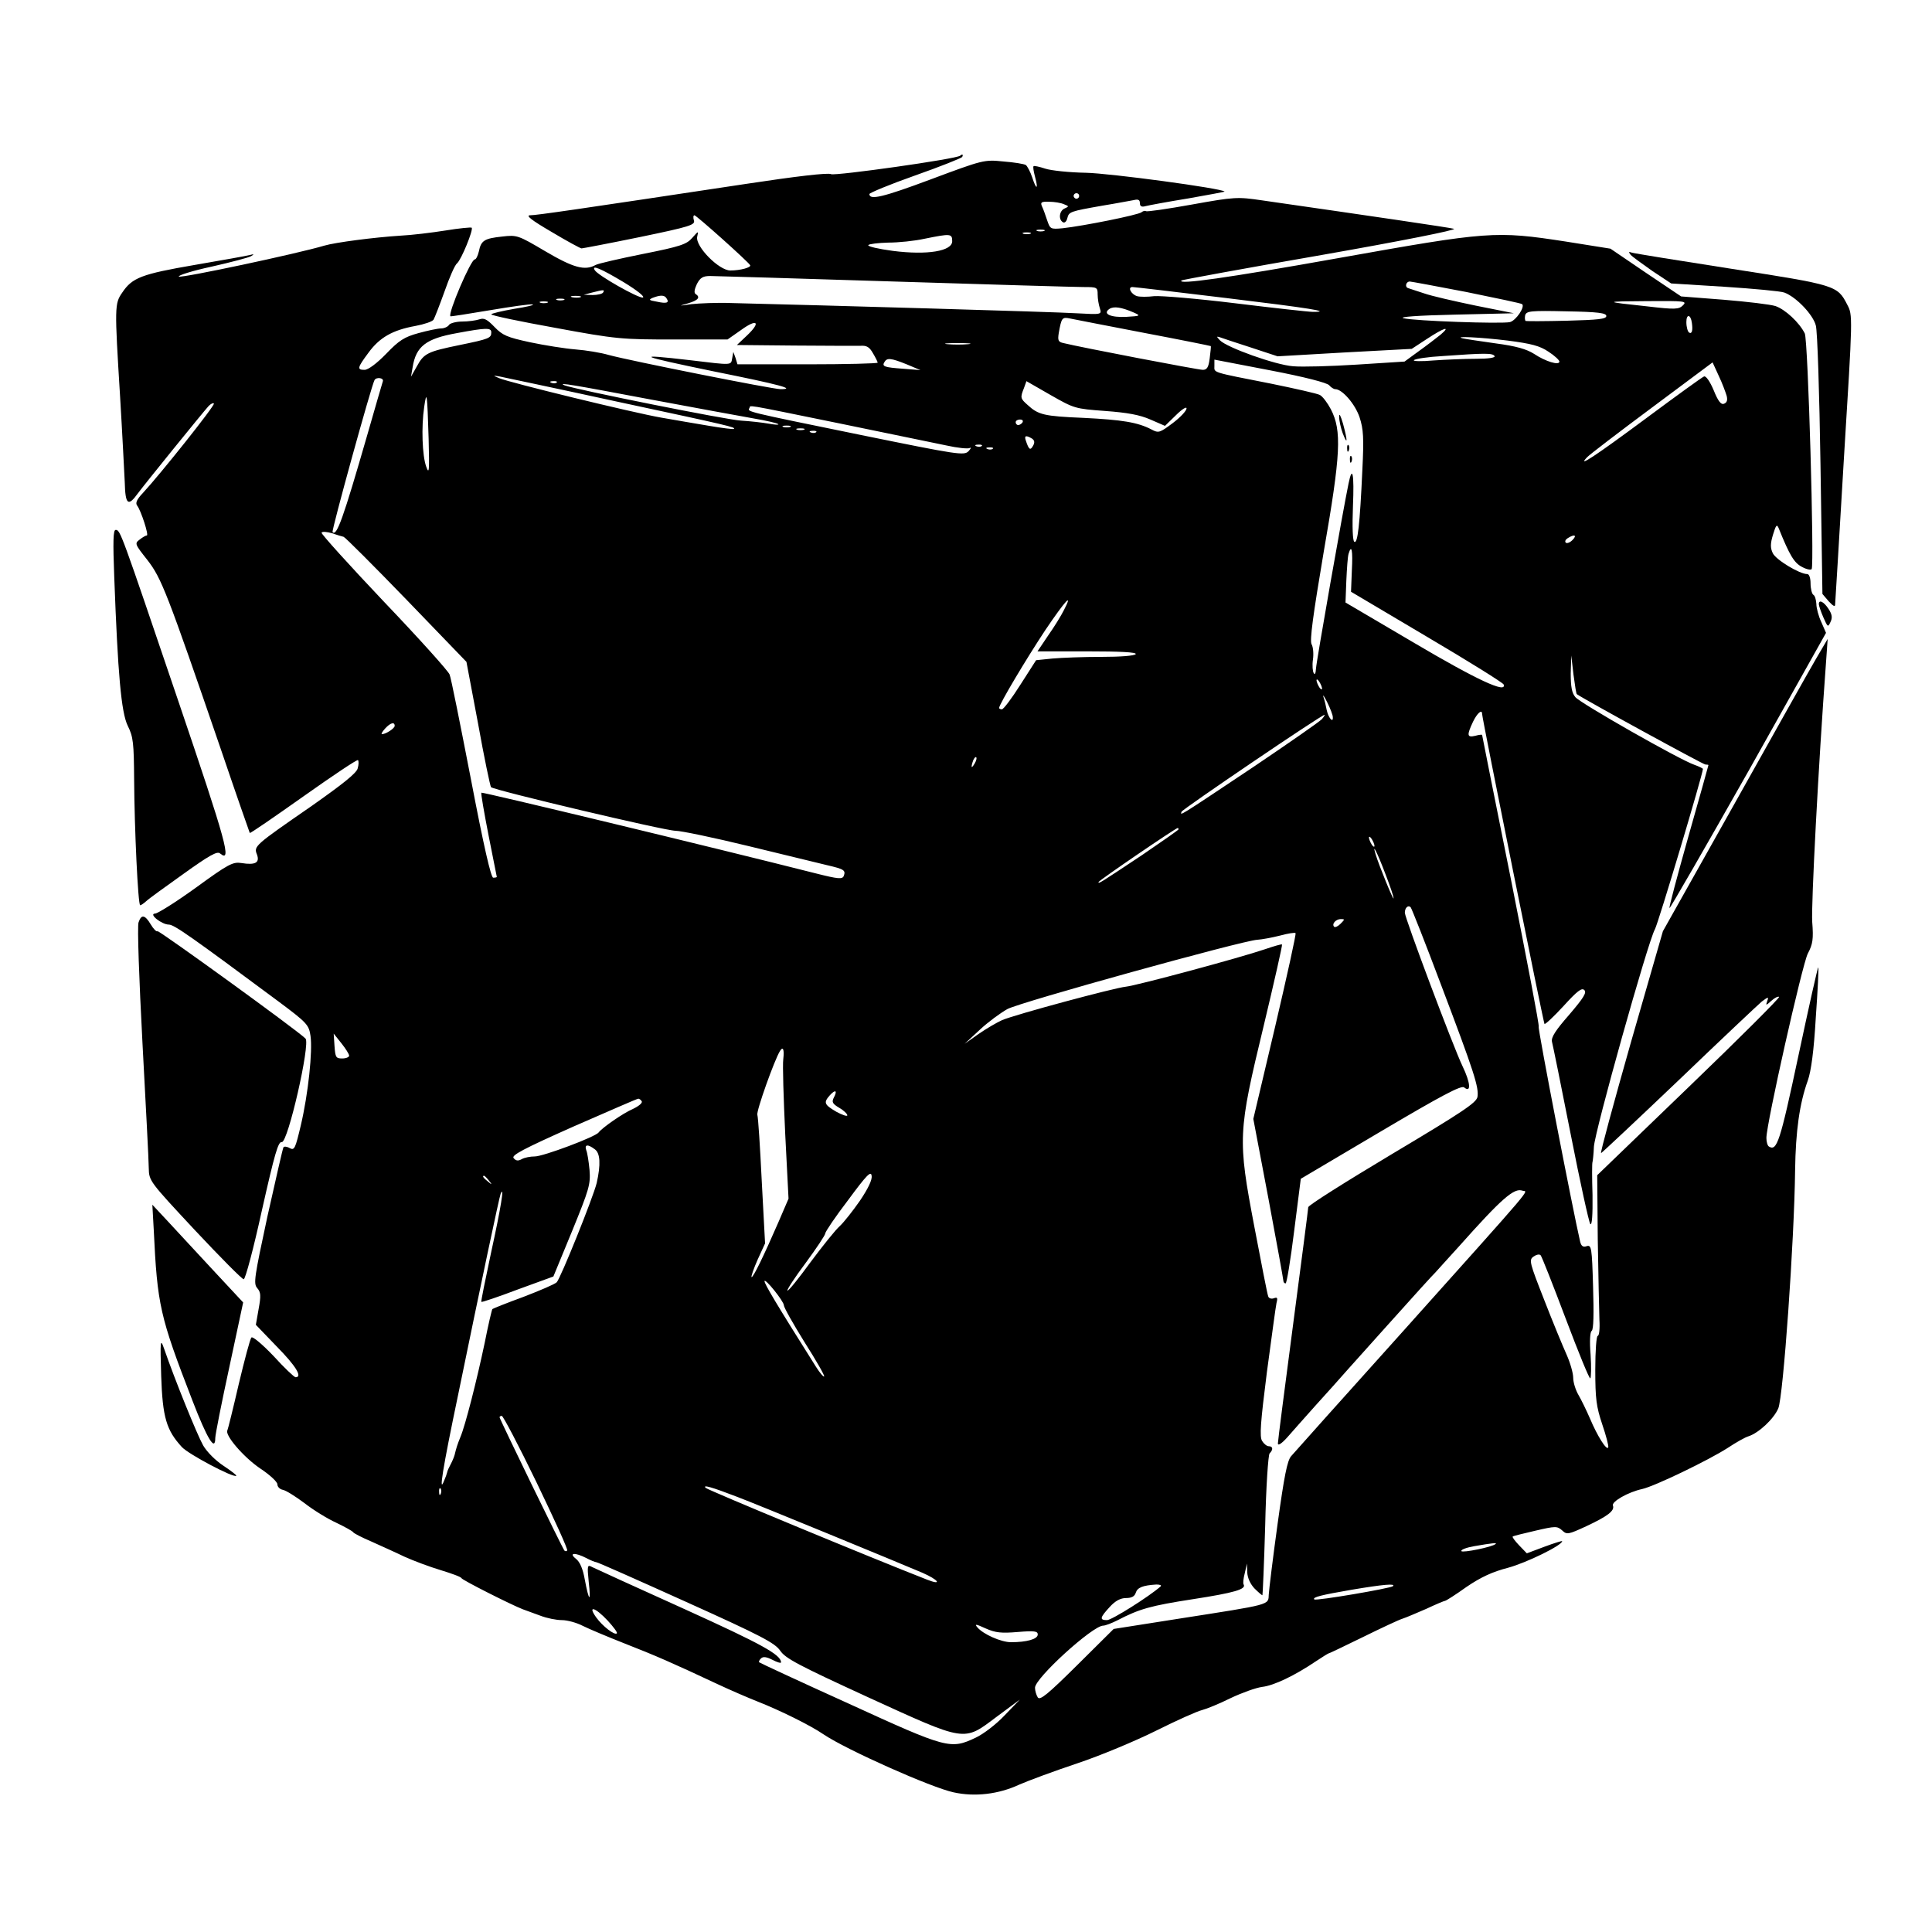
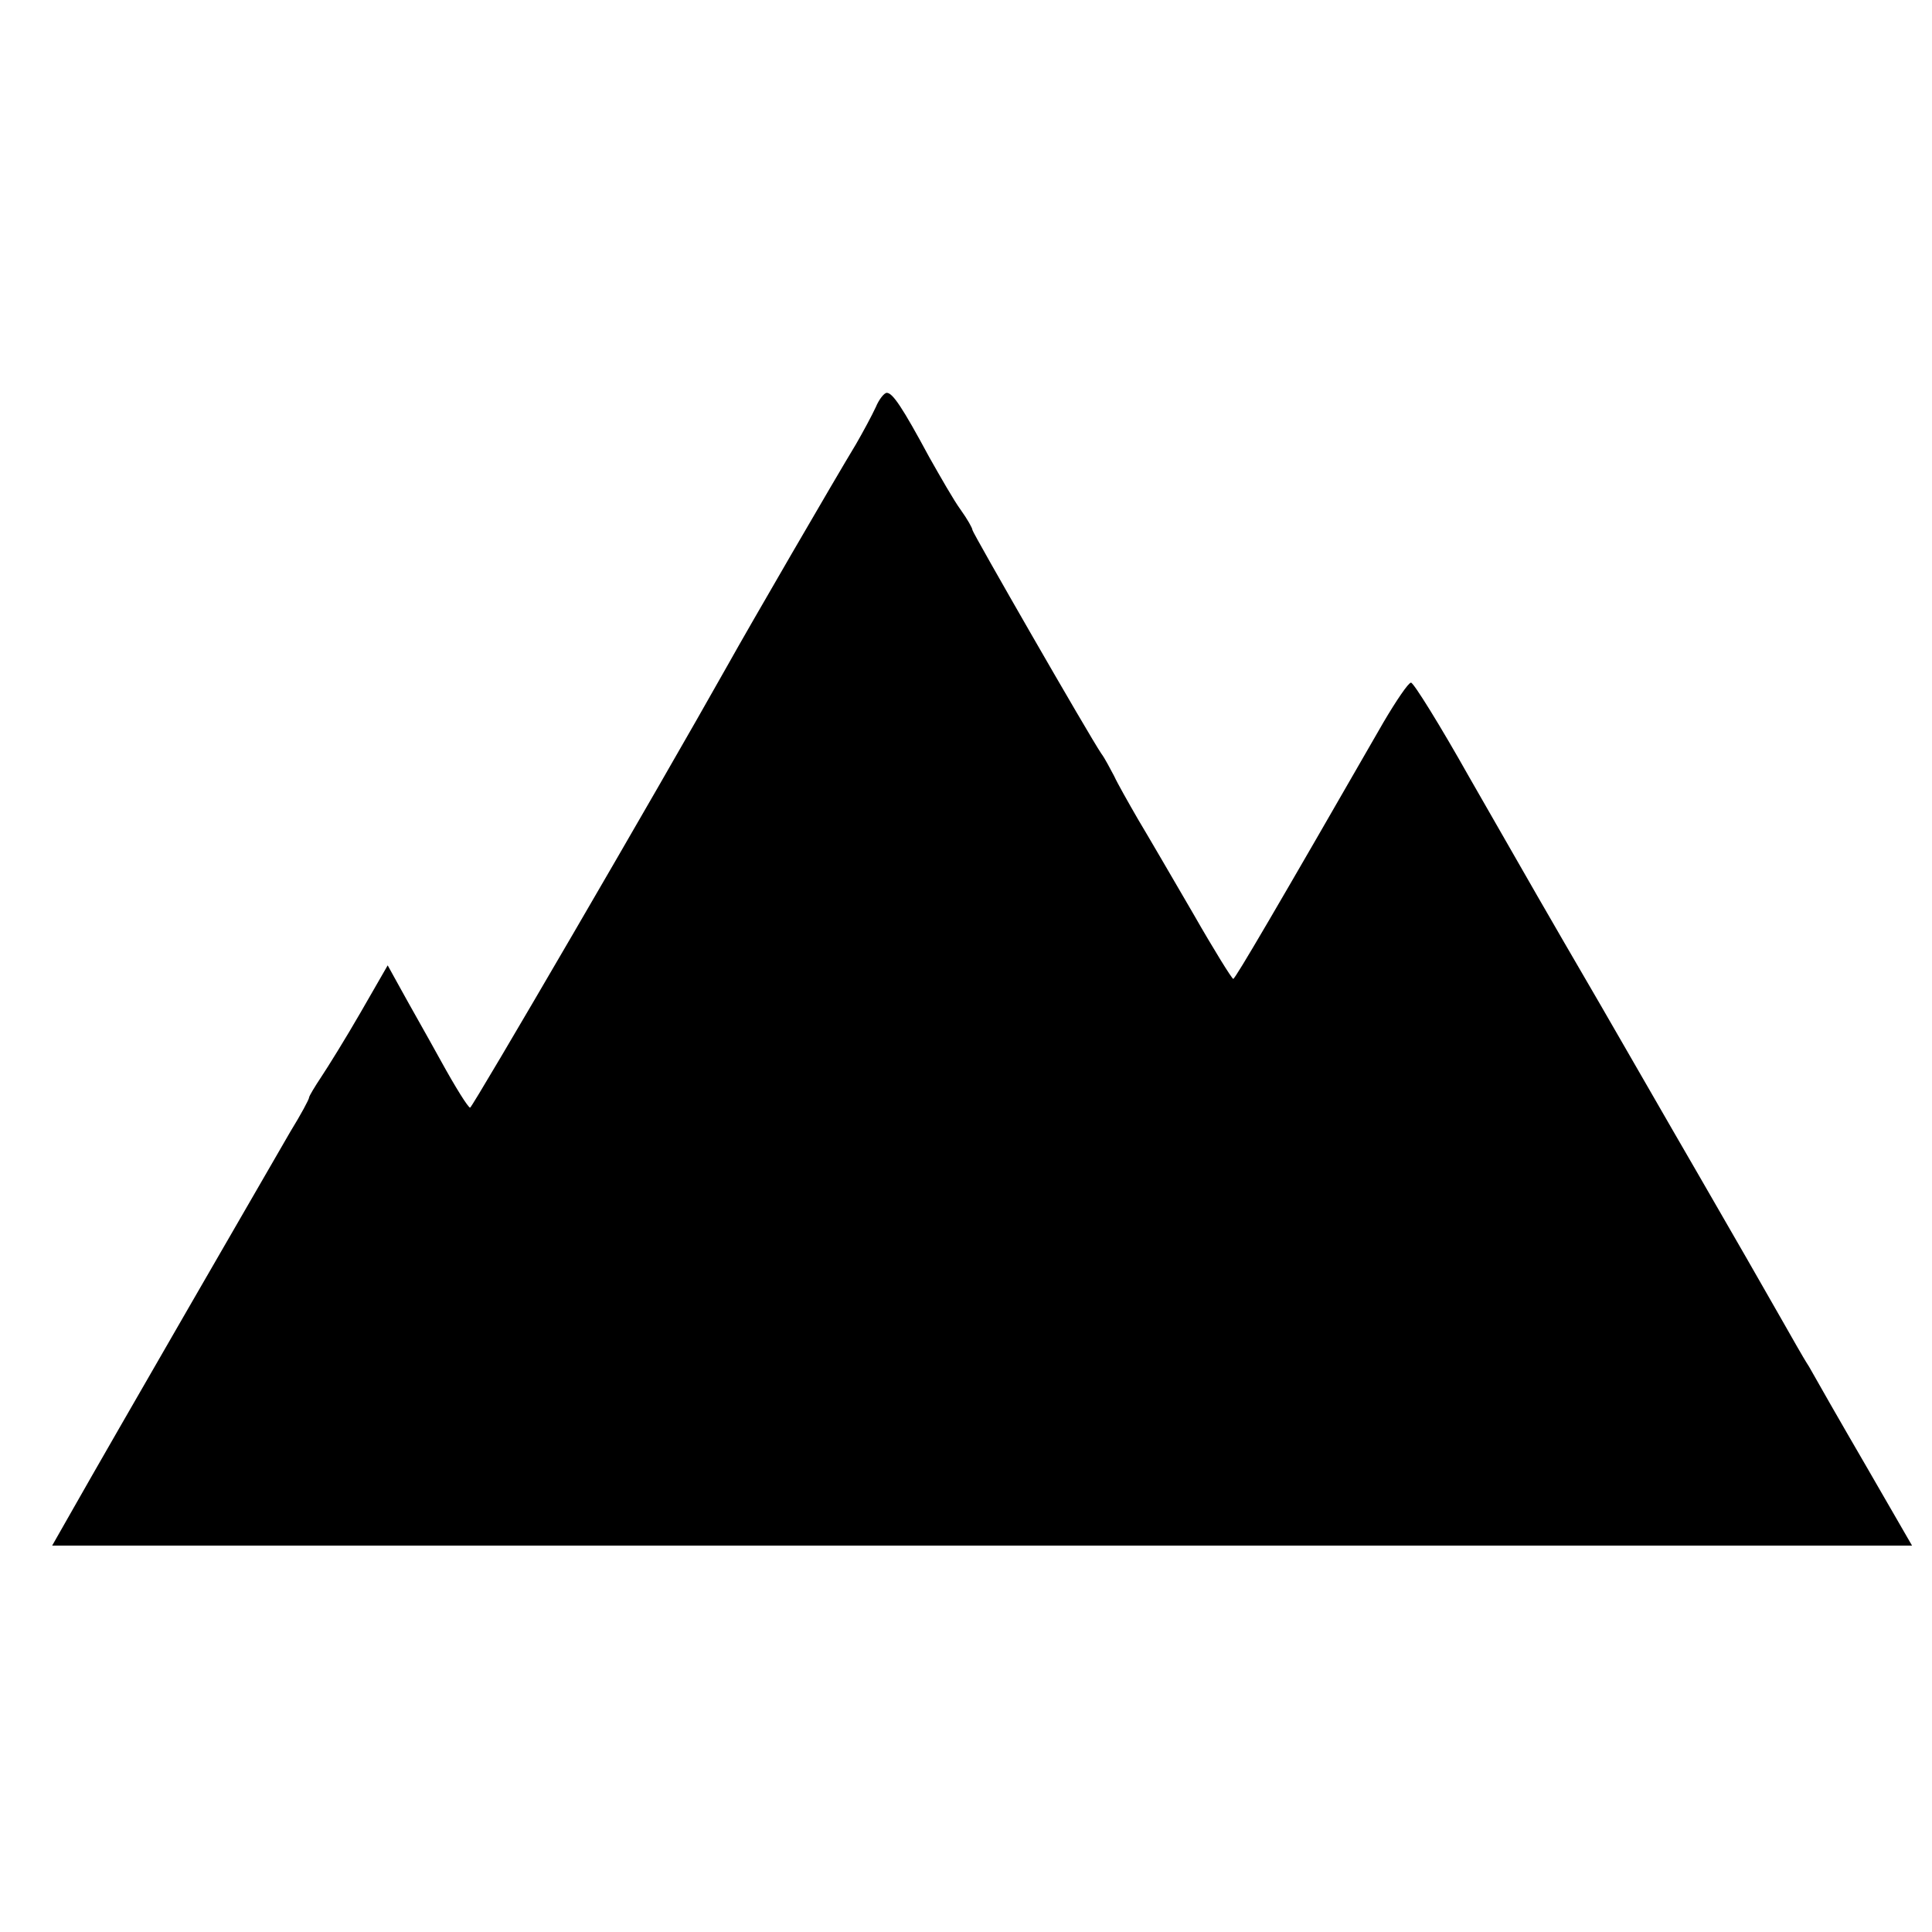
- <svg xmlns="http://www.w3.org/2000/svg" version="1.0" width="700pt" height="700pt" viewBox="0 0 700 700" preserveAspectRatio="xMidYMid meet">
-   <g transform="translate(0,700) scale(0.1,-0.1)" fill="#000000" stroke="none">
-     <path d="M3479 6436 c-12 -12 -453 -74 -468 -67 -10 6 -128 -8 -306 -35 -610 -92 -761 -114 -784 -114 -18 0 5 -18 77 -60 55 -33 105 -60 109 -60 4 0 99 18 211 41 183 38 202 44 196 61 -3 10 -2 18 2 18 7 0 197 -170 202 -181 4 -8 -35 -19 -72 -19 -41 0 -127 87 -120 122 5 22 5 22 -18 -4 -20 -23 -42 -31 -178 -58 -85 -17 -163 -35 -172 -40 -39 -22 -81 -10 -183 50 -98 58 -102 59 -155 53 -65 -7 -77 -14 -85 -54 -4 -16 -10 -29 -15 -29 -14 0 -98 -196 -88 -206 2 -1 66 9 143 22 77 13 147 23 155 21 8 -2 -22 -9 -67 -16 -46 -8 -83 -17 -83 -20 0 -4 105 -26 233 -49 221 -41 241 -42 428 -42 l195 0 50 35 c58 42 72 28 20 -21 l-36 -34 207 -2 c115 -1 222 -1 239 -1 24 2 34 -4 47 -27 9 -15 17 -31 17 -34 0 -3 -114 -6 -254 -6 l-254 0 -7 23 -8 22 -4 -22 c-5 -27 4 -27 -153 -8 -207 24 -188 16 83 -40 244 -49 303 -65 245 -65 -29 0 -546 103 -623 124 -27 8 -81 17 -120 20 -38 3 -113 15 -165 26 -83 18 -99 25 -128 55 -27 28 -38 34 -55 28 -12 -4 -40 -8 -62 -8 -22 0 -44 -6 -48 -12 -4 -7 -18 -13 -29 -13 -12 0 -49 -8 -82 -17 -51 -14 -70 -26 -117 -75 -34 -35 -65 -58 -78 -58 -28 0 -27 7 14 62 40 55 87 82 170 97 32 6 62 16 66 23 4 7 22 53 40 103 17 49 37 95 45 101 15 12 60 122 53 129 -3 2 -45 -2 -94 -10 -50 -8 -124 -17 -166 -19 -93 -6 -233 -24 -274 -36 -97 -29 -520 -119 -527 -112 -4 4 49 21 119 36 71 16 135 33 143 38 12 7 10 8 -5 4 -11 -3 -101 -19 -200 -36 -192 -33 -226 -46 -262 -100 -28 -40 -28 -51 -8 -375 8 -132 15 -273 17 -312 2 -82 12 -90 48 -40 26 35 235 293 256 316 8 8 16 12 19 9 6 -5 -194 -256 -258 -325 -22 -23 -27 -36 -20 -45 14 -18 43 -108 35 -108 -4 0 -16 -7 -26 -15 -19 -14 -17 -17 28 -74 51 -66 70 -114 268 -691 55 -162 102 -296 103 -298 2 -2 89 58 195 133 106 75 194 134 197 131 3 -3 3 -16 -1 -30 -4 -17 -53 -56 -168 -137 -207 -143 -209 -145 -197 -175 11 -30 -6 -39 -56 -31 -31 5 -47 -3 -165 -89 -72 -52 -139 -94 -148 -94 -25 -1 24 -40 50 -40 19 0 84 -46 395 -277 106 -79 112 -86 118 -126 8 -55 -8 -209 -35 -324 -20 -84 -23 -92 -40 -83 -10 6 -21 7 -23 3 -3 -5 -28 -117 -58 -250 -48 -223 -51 -244 -37 -260 13 -15 14 -27 5 -76 l-10 -57 76 -79 c69 -70 94 -111 68 -111 -5 0 -41 34 -80 77 -41 43 -76 72 -80 67 -5 -5 -25 -81 -46 -169 -20 -87 -39 -163 -41 -167 -11 -17 59 -98 118 -138 35 -23 63 -49 63 -58 0 -9 9 -18 20 -20 11 -2 46 -24 78 -48 32 -25 84 -57 115 -71 31 -15 59 -30 62 -35 3 -4 32 -19 65 -33 33 -15 87 -39 120 -55 33 -15 92 -37 132 -49 39 -12 73 -24 75 -29 3 -7 181 -97 223 -113 11 -4 39 -14 63 -23 23 -9 58 -16 78 -16 19 0 53 -9 76 -21 22 -11 91 -40 152 -64 110 -43 172 -70 336 -147 47 -22 112 -50 145 -63 79 -31 191 -86 239 -119 83 -56 391 -193 471 -210 77 -17 163 -7 238 28 32 14 126 49 210 77 84 28 213 82 287 119 74 37 148 70 165 74 16 4 63 23 103 43 40 19 92 38 115 41 43 5 118 41 195 93 24 16 45 29 47 29 3 0 58 27 124 59 65 32 129 62 142 66 13 4 52 21 87 36 34 16 65 29 68 29 3 0 38 22 77 50 53 36 94 55 152 70 66 18 195 81 195 96 0 2 -29 -7 -64 -20 l-64 -24 -28 29 c-15 16 -26 30 -23 32 2 2 39 11 82 21 73 17 79 17 97 1 17 -16 22 -15 87 15 77 36 104 56 97 75 -6 14 55 49 106 60 45 10 240 104 310 149 30 20 64 39 75 42 37 12 91 62 108 101 18 42 58 606 61 863 2 142 16 242 46 325 12 34 22 107 29 229 7 98 11 180 9 181 -2 2 -34 -142 -72 -320 -67 -315 -78 -347 -107 -329 -5 3 -9 17 -9 31 0 52 130 629 150 668 18 34 21 52 16 115 -4 62 22 561 50 940 l6 85 -44 -75 c-24 -41 -158 -280 -298 -530 l-255 -454 -116 -403 c-63 -222 -112 -402 -108 -401 4 2 131 121 282 265 151 145 286 272 300 284 24 18 26 18 20 2 -6 -17 -5 -17 15 1 12 11 25 17 28 14 3 -3 -144 -150 -327 -326 l-332 -320 2 -233 c2 -129 5 -260 6 -291 2 -32 -1 -58 -6 -58 -5 0 -9 -54 -9 -123 0 -106 4 -134 25 -197 14 -41 24 -79 22 -84 -5 -14 -40 42 -66 104 -13 30 -32 69 -42 86 -10 17 -19 45 -19 62 0 17 -11 55 -24 84 -13 29 -50 118 -81 198 -53 135 -56 145 -39 157 10 7 21 10 26 5 4 -4 45 -108 91 -230 46 -122 86 -220 89 -216 3 3 4 41 1 86 -4 49 -2 82 4 86 7 5 8 62 5 160 -4 142 -6 152 -23 147 -13 -5 -20 0 -24 17 -24 102 -154 772 -150 778 3 4 -43 243 -100 531 -58 288 -105 525 -105 526 0 2 -11 1 -25 -3 -30 -7 -31 2 -8 51 15 31 33 47 33 28 0 -16 222 -1118 226 -1123 3 -2 34 27 69 65 49 54 66 67 75 58 10 -9 -2 -28 -54 -89 -50 -57 -66 -82 -63 -98 3 -11 34 -163 68 -336 34 -173 66 -319 71 -325 6 -6 9 32 8 105 -2 63 -2 117 0 120 1 3 4 28 5 55 3 56 196 744 221 788 12 21 174 563 174 581 0 2 -14 9 -31 15 -55 19 -413 223 -431 245 -13 15 -17 38 -17 86 l2 65 8 -69 c5 -38 10 -70 12 -71 23 -17 458 -255 466 -255 6 0 11 -1 11 -2 0 -2 -33 -119 -73 -260 -40 -142 -71 -258 -68 -258 3 0 132 224 287 498 l280 499 -17 39 c-10 21 -18 51 -18 66 -1 15 -5 30 -11 33 -5 3 -10 22 -10 41 0 20 -5 34 -12 34 -28 0 -114 52 -125 76 -9 19 -9 34 1 67 11 36 14 39 21 22 39 -97 56 -125 84 -139 16 -9 32 -12 35 -8 10 17 -13 832 -25 854 -20 40 -71 87 -106 99 -18 6 -103 16 -188 23 l-154 12 -128 86 -128 87 -163 26 c-254 39 -278 37 -822 -60 -403 -72 -588 -98 -569 -81 2 2 230 44 507 92 285 50 492 91 480 95 -19 5 -292 45 -695 103 -89 13 -99 13 -254 -15 -89 -16 -164 -27 -167 -24 -3 2 -10 1 -16 -4 -12 -10 -212 -50 -286 -58 -44 -4 -45 -3 -56 29 -6 18 -14 41 -19 51 -6 14 -2 17 26 16 19 0 43 -4 54 -9 18 -7 19 -8 3 -15 -20 -8 -24 -40 -7 -50 6 -4 13 2 16 14 6 24 9 25 128 46 50 8 100 18 113 20 16 4 22 1 22 -11 0 -11 6 -15 20 -11 11 3 81 16 155 28 74 13 133 24 132 25 -12 12 -414 66 -502 68 -60 1 -127 8 -148 15 -21 7 -40 11 -42 9 -3 -2 0 -19 5 -38 13 -47 5 -50 -10 -3 -7 21 -18 41 -23 45 -6 4 -43 10 -82 13 -69 7 -73 6 -263 -65 -174 -65 -222 -76 -222 -53 0 4 74 35 165 67 91 32 168 63 171 67 5 9 1 12 -7 5z m431 -146 c0 -5 -4 -10 -10 -10 -5 0 -10 5 -10 10 0 6 5 10 10 10 6 0 10 -4 10 -10z m-127 -127 c-7 -2 -19 -2 -25 0 -7 3 -2 5 12 5 14 0 19 -2 13 -5z m-50 -10 c-7 -2 -19 -2 -25 0 -7 3 -2 5 12 5 14 0 19 -2 13 -5z m-283 -27 c0 -36 -90 -51 -215 -35 -52 7 -92 16 -89 21 3 4 35 8 72 9 37 0 96 6 132 14 94 19 100 19 100 -9z m-1191 -148 c51 -31 79 -54 70 -56 -16 -3 -163 80 -174 99 -13 21 22 6 104 -43z m981 2 c349 -11 658 -20 686 -20 49 0 51 -1 51 -27 0 -16 4 -38 8 -50 7 -23 7 -23 -86 -18 -78 5 -918 29 -1249 37 -52 2 -117 -1 -145 -4 -47 -7 -48 -7 -12 3 37 11 46 22 27 34 -6 4 -4 17 5 36 12 23 22 29 48 29 17 0 318 -9 667 -20z m2073 -38 c108 -22 199 -41 202 -44 11 -10 -22 -59 -44 -65 -30 -7 -347 4 -386 14 -18 5 53 10 185 13 l215 5 -140 28 c-77 16 -160 35 -185 44 -25 8 -51 17 -58 19 -13 4 -8 24 6 24 4 0 96 -17 205 -38z m-869 -22 c298 -36 387 -50 313 -50 -15 0 -141 14 -280 31 -138 17 -271 28 -295 26 -24 -3 -52 -3 -62 0 -21 6 -36 33 -17 33 7 0 160 -18 341 -40z m-2259 20 c-3 -5 -21 -9 -38 -9 l-32 1 30 8 c43 11 47 11 40 0z m-82 -17 c-7 -2 -21 -2 -30 0 -10 3 -4 5 12 5 17 0 24 -2 18 -5z m312 -4 c11 -16 1 -20 -35 -12 -29 5 -31 7 -15 14 29 11 43 10 50 -2z m-372 -6 c-7 -2 -19 -2 -25 0 -7 3 -2 5 12 5 14 0 19 -2 13 -5z m-60 -10 c-7 -2 -19 -2 -25 0 -7 3 -2 5 12 5 14 0 19 -2 13 -5z m4115 -9 c-15 -15 -28 -16 -130 -4 -160 17 -160 18 2 19 134 1 143 0 128 -15z m-1991 -26 c27 -12 26 -13 -26 -16 -57 -3 -88 11 -61 29 16 10 43 6 87 -13z m1713 -13 c0 -11 -30 -14 -142 -17 -79 -2 -146 -2 -150 -1 -3 2 -4 11 -2 21 5 15 19 17 149 14 115 -2 145 -6 145 -17z m310 -25 c4 -28 0 -41 -10 -35 -5 3 -10 20 -10 38 0 31 16 28 20 -3z m-1985 -36 c132 -25 241 -47 242 -48 1 -1 -1 -20 -4 -44 -4 -33 -10 -42 -25 -42 -17 0 -440 81 -505 97 -19 4 -21 10 -17 36 10 56 12 59 41 53 16 -3 136 -27 268 -52z m-2365 2 c0 -21 -7 -24 -114 -46 -117 -24 -130 -30 -156 -78 l-21 -37 6 34 c12 76 48 104 160 124 107 20 125 20 125 3z m3439 -9 c-15 -12 -50 -39 -78 -59 l-52 -38 -172 -11 c-95 -6 -199 -9 -232 -6 -65 5 -240 68 -265 94 -13 14 -13 15 0 11 8 -3 59 -20 112 -37 l97 -32 243 14 243 13 55 36 c62 41 89 49 49 15z m244 -21 c85 -11 116 -19 147 -40 22 -14 40 -31 40 -36 0 -15 -50 0 -92 28 -27 17 -64 28 -140 38 -57 8 -110 16 -118 18 -37 9 65 4 163 -8z m-1955 -13 c-21 -2 -55 -2 -75 0 -21 2 -4 4 37 4 41 0 58 -2 38 -4z m1907 -43 c4 -6 -21 -10 -68 -10 -41 0 -110 -3 -153 -6 -43 -4 -76 -3 -71 1 4 5 51 12 105 15 153 11 180 11 187 0z m-2130 -30 l50 -21 -63 5 c-68 5 -78 8 -67 25 9 15 23 14 80 -9z m1531 -76 c6 -7 16 -14 22 -14 25 0 72 -54 88 -102 14 -43 16 -74 10 -192 -9 -198 -17 -267 -29 -259 -6 3 -8 53 -5 129 5 118 -2 151 -16 82 -20 -96 -117 -647 -118 -671 -1 -17 -4 -23 -8 -16 -4 6 -6 28 -3 49 3 20 1 46 -5 56 -7 14 5 103 44 334 62 355 66 440 26 517 -12 23 -30 47 -40 52 -9 5 -89 23 -177 41 -219 43 -205 39 -205 64 l0 23 203 -39 c125 -24 206 -45 213 -54z m1440 -38 c4 -16 1 -25 -10 -29 -10 -4 -21 9 -37 49 -13 31 -28 53 -35 50 -6 -2 -100 -70 -209 -151 -186 -138 -253 -182 -215 -142 8 9 114 90 235 180 l220 164 22 -48 c13 -27 25 -60 29 -73z m-4021 -21 c411 -88 431 -93 424 -99 -2 -2 -42 3 -89 11 -47 8 -125 21 -175 30 -98 17 -550 127 -587 143 -23 10 -23 10 2 6 14 -3 205 -43 425 -91z m-848 73 c-2 -7 -28 -94 -56 -193 -88 -305 -111 -369 -126 -353 -5 4 141 532 152 551 7 12 35 8 30 -5z m630 -4 c-3 -3 -12 -4 -19 -1 -8 3 -5 6 6 6 11 1 17 -2 13 -5z m1987 -103 c81 -6 125 -14 164 -31 l53 -23 40 39 c22 22 39 32 38 24 0 -8 -22 -32 -50 -53 -47 -35 -51 -37 -77 -23 -50 26 -106 35 -247 42 -143 6 -163 11 -202 47 -26 23 -27 26 -13 61 l9 25 87 -50 c86 -49 89 -50 198 -58z m-1654 43 c162 -30 333 -62 380 -70 46 -8 87 -17 90 -21 3 -3 -13 -2 -35 2 -22 4 -67 9 -100 11 -48 2 -602 113 -640 128 -28 12 35 1 305 -50z m-797 -144 c3 -118 2 -131 -9 -100 -14 39 -18 143 -7 216 9 63 11 49 16 -116z m1488 56 c172 -36 347 -71 388 -80 40 -9 79 -13 85 -9 6 3 4 -2 -5 -12 -16 -16 -37 -13 -390 59 -421 86 -411 84 -404 97 8 11 -37 19 326 -55z m664 4 c-3 -5 -10 -10 -16 -10 -5 0 -9 5 -9 10 0 6 7 10 16 10 8 0 12 -4 9 -10z m-842 -17 c-7 -2 -19 -2 -25 0 -7 3 -2 5 12 5 14 0 19 -2 13 -5z m50 -10 c-7 -2 -19 -2 -25 0 -7 3 -2 5 12 5 14 0 19 -2 13 -5z m44 -9 c-3 -3 -12 -4 -19 -1 -8 3 -5 6 6 6 11 1 17 -2 13 -5z m782 -23 c9 -6 11 -14 4 -26 -10 -18 -15 -15 -26 18 -7 19 0 21 22 8z m-182 -27 c-3 -3 -12 -4 -19 -1 -8 3 -5 6 6 6 11 1 17 -2 13 -5z m40 -10 c-3 -3 -12 -4 -19 -1 -8 3 -5 6 6 6 11 1 17 -2 13 -5z m-2352 -319 c6 -2 108 -104 228 -228 l217 -225 42 -223 c22 -123 44 -227 47 -231 10 -11 631 -158 668 -158 20 0 140 -25 267 -56 127 -31 255 -62 284 -69 60 -14 67 -18 59 -39 -5 -12 -20 -11 -99 9 -387 98 -1210 296 -1214 293 -2 -3 10 -72 26 -154 16 -82 30 -150 30 -151 0 -2 -6 -3 -13 -3 -8 0 -34 112 -81 358 -38 196 -72 367 -77 378 -4 12 -111 131 -238 264 -127 134 -228 246 -226 250 3 5 20 3 38 -2 17 -6 37 -12 42 -13z m4452 -12 c-9 -9 -20 -13 -24 -9 -4 4 -1 11 7 16 25 16 35 11 17 -7z m-799 -110 l-3 -77 275 -163 c151 -89 276 -167 278 -173 12 -34 -96 16 -323 150 l-250 147 3 79 c2 44 5 87 8 97 11 37 16 14 12 -60z m-1044 -145 c-9 -18 -34 -59 -56 -90 l-39 -58 181 0 c118 0 179 -3 175 -10 -4 -6 -56 -10 -124 -10 -65 0 -145 -3 -178 -6 l-59 -6 -57 -89 c-31 -49 -61 -89 -67 -89 -5 0 -10 2 -10 5 0 13 99 179 168 283 73 108 102 139 66 70z m936 -283 c0 -5 -5 -3 -10 5 -5 8 -10 20 -10 25 0 6 5 3 10 -5 5 -8 10 -19 10 -25z m39 -103 c2 -24 -16 -3 -22 25 -3 16 -8 37 -12 48 -3 11 3 2 14 -20 11 -22 20 -46 20 -53z m-40 -8 c-7 -8 -119 -86 -248 -173 -277 -185 -265 -177 -260 -162 3 9 507 351 518 351 2 0 -2 -7 -10 -16z m-3359 -24 c0 -9 -32 -30 -46 -30 -4 0 1 9 11 20 19 21 35 26 35 10z m2101 -137 c-12 -20 -14 -14 -5 12 4 9 9 14 11 11 3 -2 0 -13 -6 -23z m739 -238 c0 -2 -60 -44 -132 -93 -155 -103 -158 -105 -158 -98 0 5 280 196 287 196 2 0 3 -2 3 -5z m710 -60 c0 -5 -5 -3 -10 5 -5 8 -10 20 -10 25 0 6 5 3 10 -5 5 -8 10 -19 10 -25z m39 -100 c17 -44 31 -84 30 -90 0 -9 -52 117 -65 160 -14 46 7 4 35 -70z m201 -400 c122 -322 139 -375 133 -410 -5 -21 -54 -54 -309 -206 -167 -100 -304 -186 -304 -193 0 -6 -25 -198 -55 -426 -30 -228 -55 -421 -55 -430 0 -9 13 -1 33 21 17 20 64 72 102 115 39 43 93 103 120 134 28 31 86 96 130 145 104 116 179 199 186 205 3 3 41 46 86 95 154 173 199 212 229 201 19 -7 63 44 -434 -511 -212 -236 -394 -439 -404 -451 -14 -16 -25 -71 -49 -245 -17 -123 -31 -238 -32 -256 -2 -39 12 -35 -327 -88 l-235 -37 -133 -132 c-106 -105 -134 -128 -142 -116 -5 8 -10 24 -10 35 0 35 209 225 247 225 8 0 31 9 51 19 81 42 120 53 275 77 149 23 193 36 183 53 -3 4 -1 22 4 41 l8 35 1 -32 c1 -20 11 -42 26 -58 14 -14 27 -25 29 -25 1 0 6 114 10 252 3 140 11 257 16 262 14 14 12 26 -3 26 -7 0 -18 9 -24 19 -10 15 -6 66 17 248 17 125 32 239 35 252 5 19 3 22 -10 17 -9 -3 -18 0 -20 7 -3 6 -25 120 -50 251 -61 321 -60 342 34 731 38 159 68 291 66 293 -1 2 -29 -6 -61 -17 -94 -32 -466 -132 -505 -136 -41 -4 -398 -100 -448 -121 -18 -8 -56 -30 -85 -50 l-51 -36 55 51 c30 28 75 61 100 75 46 25 851 248 905 251 17 1 54 8 82 15 29 8 55 12 57 9 3 -2 -31 -155 -74 -339 l-79 -334 55 -290 c30 -159 54 -293 54 -297 0 -5 4 -9 8 -9 4 0 18 85 31 190 l24 189 289 171 c220 130 293 169 303 160 26 -21 23 17 -6 77 -34 71 -209 537 -209 556 0 18 12 29 21 20 4 -5 53 -129 109 -278z m-363 218 c-9 -9 -19 -14 -23 -11 -10 10 6 28 24 28 15 0 15 -1 -1 -17z m-3592 -478 c0 -5 -11 -10 -25 -10 -23 0 -25 4 -28 45 l-3 45 28 -35 c15 -19 28 -39 28 -45z m1573 -12 c-3 -21 1 -143 7 -272 l12 -234 -37 -86 c-53 -122 -92 -202 -97 -198 -2 3 8 31 22 63 l27 59 -12 225 c-6 124 -13 232 -16 241 -4 14 62 199 82 231 11 18 16 6 12 -29z m183 -140 c-8 -16 -5 -22 20 -37 16 -9 29 -22 29 -27 0 -5 -18 1 -40 13 -44 26 -47 33 -23 60 20 22 28 17 14 -9z m-696 -13 c4 -6 -11 -18 -32 -28 -37 -16 -111 -68 -124 -85 -11 -16 -201 -87 -231 -87 -16 0 -38 -4 -48 -10 -13 -7 -21 -6 -29 4 -9 10 34 33 216 114 126 55 231 101 235 101 4 1 10 -4 13 -9z m-170 -174 c20 -14 22 -55 7 -122 -13 -53 -131 -346 -145 -360 -7 -7 -61 -30 -121 -53 -60 -22 -110 -42 -112 -44 -2 -2 -15 -57 -28 -123 -28 -133 -70 -299 -88 -341 -11 -27 -15 -40 -21 -65 -2 -7 -8 -22 -14 -33 -6 -11 -12 -24 -13 -30 -1 -5 -6 -19 -11 -30 -20 -51 -6 40 51 312 83 404 149 716 154 728 15 35 0 -55 -34 -210 -21 -99 -38 -181 -36 -182 1 -2 61 18 132 45 l129 47 68 165 c62 152 67 169 63 221 -3 31 -8 63 -12 72 -7 21 6 22 31 3z m961 -186 c-25 -36 -58 -78 -73 -92 -16 -14 -63 -73 -107 -132 -43 -59 -80 -105 -83 -102 -3 2 27 48 66 100 39 53 71 101 71 107 0 6 37 61 83 121 67 91 83 107 85 88 3 -14 -13 -47 -42 -90z m-1345 73 c13 -16 12 -17 -3 -4 -17 13 -22 21 -14 21 2 0 10 -8 17 -17z m1069 -452 c0 -8 34 -68 75 -134 42 -66 74 -122 71 -124 -2 -3 -15 12 -29 34 -147 233 -187 301 -187 311 1 13 70 -73 70 -87z m-896 -642 c64 -133 115 -244 111 -247 -3 -3 -7 -3 -10 0 -6 6 -235 477 -235 483 0 3 4 5 8 5 5 0 62 -109 126 -241z m726 -52 c67 -25 589 -240 671 -275 60 -26 75 -48 17 -25 -205 80 -793 324 -801 332 -13 13 22 3 113 -32z m-1073 11 c-3 -8 -6 -5 -6 6 -1 11 2 17 5 13 3 -3 4 -12 1 -19z m3822 -182 c-11 -11 -120 -33 -124 -26 -3 5 18 13 47 18 63 11 83 13 77 8z m-3295 -51 c15 -8 32 -15 36 -15 5 0 151 -65 326 -144 273 -123 322 -149 341 -177 19 -28 67 -53 315 -167 361 -165 348 -163 468 -73 l85 63 -55 -57 c-30 -32 -77 -68 -105 -81 -91 -43 -103 -40 -459 123 -177 80 -323 148 -325 150 -3 2 0 8 6 14 8 8 20 6 42 -5 17 -9 31 -13 31 -9 -1 28 -70 66 -350 193 -173 78 -324 147 -334 152 -18 10 -19 7 -13 -53 9 -77 1 -73 -14 7 -7 40 -18 65 -32 76 -28 22 -4 24 37 3z m2081 -103 c-42 -37 -177 -122 -194 -122 -28 0 -26 9 10 48 20 22 39 32 59 32 20 0 31 6 35 19 6 19 25 27 75 30 13 0 20 -3 15 -7z m842 1 c-9 -8 -279 -54 -285 -48 -8 8 25 16 135 35 119 20 160 23 150 13z m-2845 -125 c21 -23 36 -43 33 -46 -8 -8 -52 26 -75 58 -32 45 -4 37 42 -12z m1486 -41 c60 5 72 3 72 -9 0 -17 -40 -28 -97 -28 -36 0 -101 29 -122 54 -11 13 -5 12 30 -4 36 -16 57 -18 117 -13z" />
-     <path d="M4852 5490 c0 -14 6 -41 13 -60 18 -46 18 -28 1 35 -9 30 -14 40 -14 25z" />
-     <path d="M4881 5374 c0 -11 3 -14 6 -6 3 7 2 16 -1 19 -3 4 -6 -2 -5 -13z" />
-     <path d="M4891 5334 c0 -11 3 -14 6 -6 3 7 2 16 -1 19 -3 4 -6 -2 -5 -13z" />
-     <path d="M5908 6077 c6 -7 42 -33 79 -59 l68 -45 193 -12 c107 -7 204 -16 217 -21 43 -16 104 -80 114 -119 6 -20 13 -247 17 -505 l7 -468 23 -27 c16 -17 23 -21 23 -11 1 8 15 248 32 532 32 516 32 516 12 554 -36 70 -40 71 -419 130 -192 30 -355 56 -363 59 -10 4 -11 2 -3 -8z" />
-     <path d="M414 4908 c13 -349 25 -489 49 -538 20 -40 22 -62 23 -195 1 -176 14 -455 22 -455 3 0 13 7 22 15 8 8 69 52 135 99 92 66 122 83 132 74 44 -36 25 34 -153 558 -207 610 -208 614 -225 614 -9 0 -10 -42 -5 -172z" />
-     <path d="M6590 4811 c0 -5 7 -26 16 -47 16 -36 17 -38 26 -18 8 16 6 28 -7 48 -17 26 -35 35 -35 17z" />
-     <path d="M502 3658 c-5 -13 2 -207 14 -433 12 -225 23 -431 23 -457 1 -47 2 -48 167 -225 92 -98 171 -178 177 -178 6 0 36 113 66 250 46 204 59 250 72 247 22 -3 104 356 86 375 -31 31 -530 392 -536 389 -4 -3 -15 8 -25 25 -21 35 -34 37 -44 7z" />
-     <path d="M557 2545 c13 -274 22 -314 140 -619 54 -140 83 -187 83 -136 0 12 23 128 51 257 l50 234 -108 116 c-59 64 -133 143 -164 177 l-57 61 5 -90z" />
-     <path d="M584 2015 c5 -151 19 -197 75 -258 24 -26 188 -113 197 -104 2 2 -19 18 -46 36 -29 19 -60 50 -74 74 -21 37 -102 236 -142 352 -13 37 -14 29 -10 -100z" />
+ <svg xmlns="http://www.w3.org/2000/svg" version="1.0" width="300pt" height="300pt" viewBox="0 0 300 300" preserveAspectRatio="xMidYMid meet">
+   <g transform="translate(0,300) scale(0.1,-0.1)" fill="#000000" stroke="none">
+     <path d="M1360 2368 c-6 -13 -20 -39 -31 -58 -31 -51 -168 -287 -198 -341 -113 -201 -397 -688 -401 -689 -3 0 -23 32 -45 72 -22 40 -50 89 -62 111 l-21 38 -42 -73 c-23 -40 -51 -85 -61 -100 -10 -15 -19 -30 -19 -32 0 -3 -13 -27 -29 -53 -29 -50 -281 -486 -337 -585 l-33 -58 1444 0 1444 0 -71 123 c-39 67 -79 137 -89 155 -11 17 -28 48 -39 67 -48 84 -61 107 -135 235 -43 74 -110 191 -150 260 -92 158 -102 176 -204 354 -45 80 -86 146 -90 146 -4 0 -23 -28 -43 -62 -165 -287 -230 -398 -233 -398 -2 0 -30 45 -62 101 -32 55 -71 122 -86 147 -15 26 -32 56 -37 67 -6 11 -14 27 -20 35 -19 28 -200 343 -200 347 0 3 -8 17 -18 31 -11 15 -32 52 -49 82 -42 78 -57 100 -66 100 -4 0 -12 -10 -17 -22z" />
  </g>
</svg>
